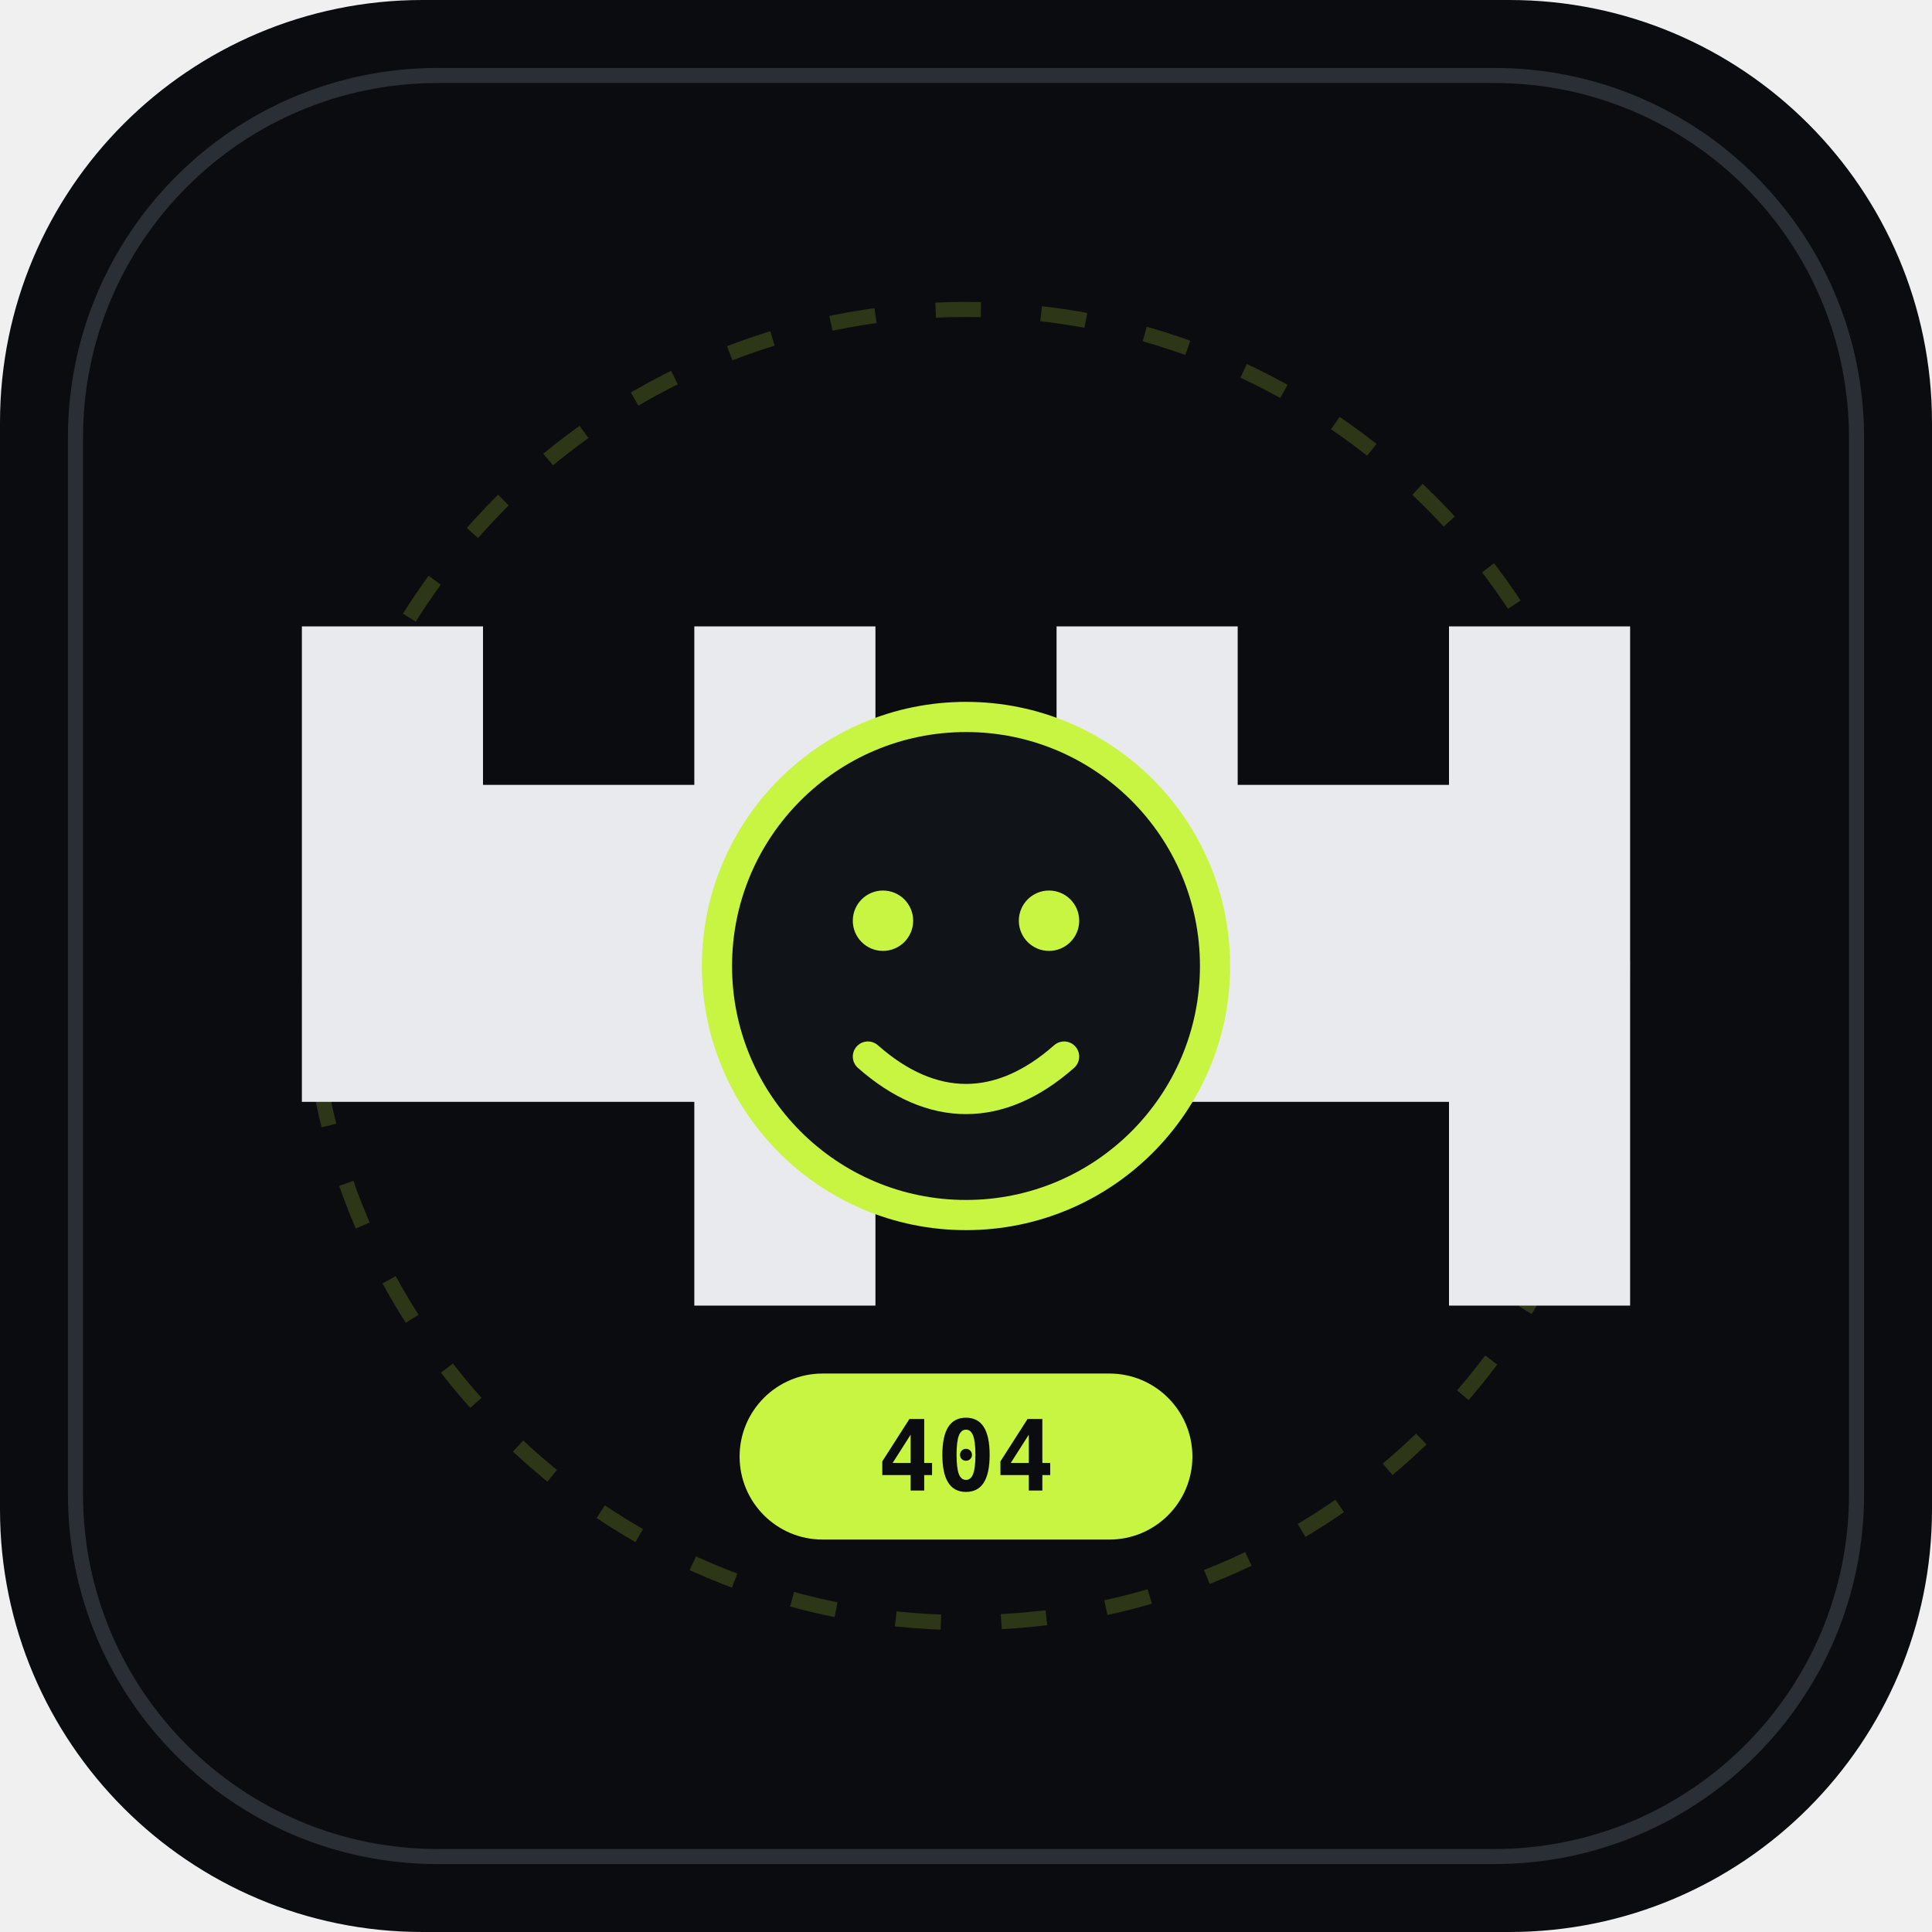
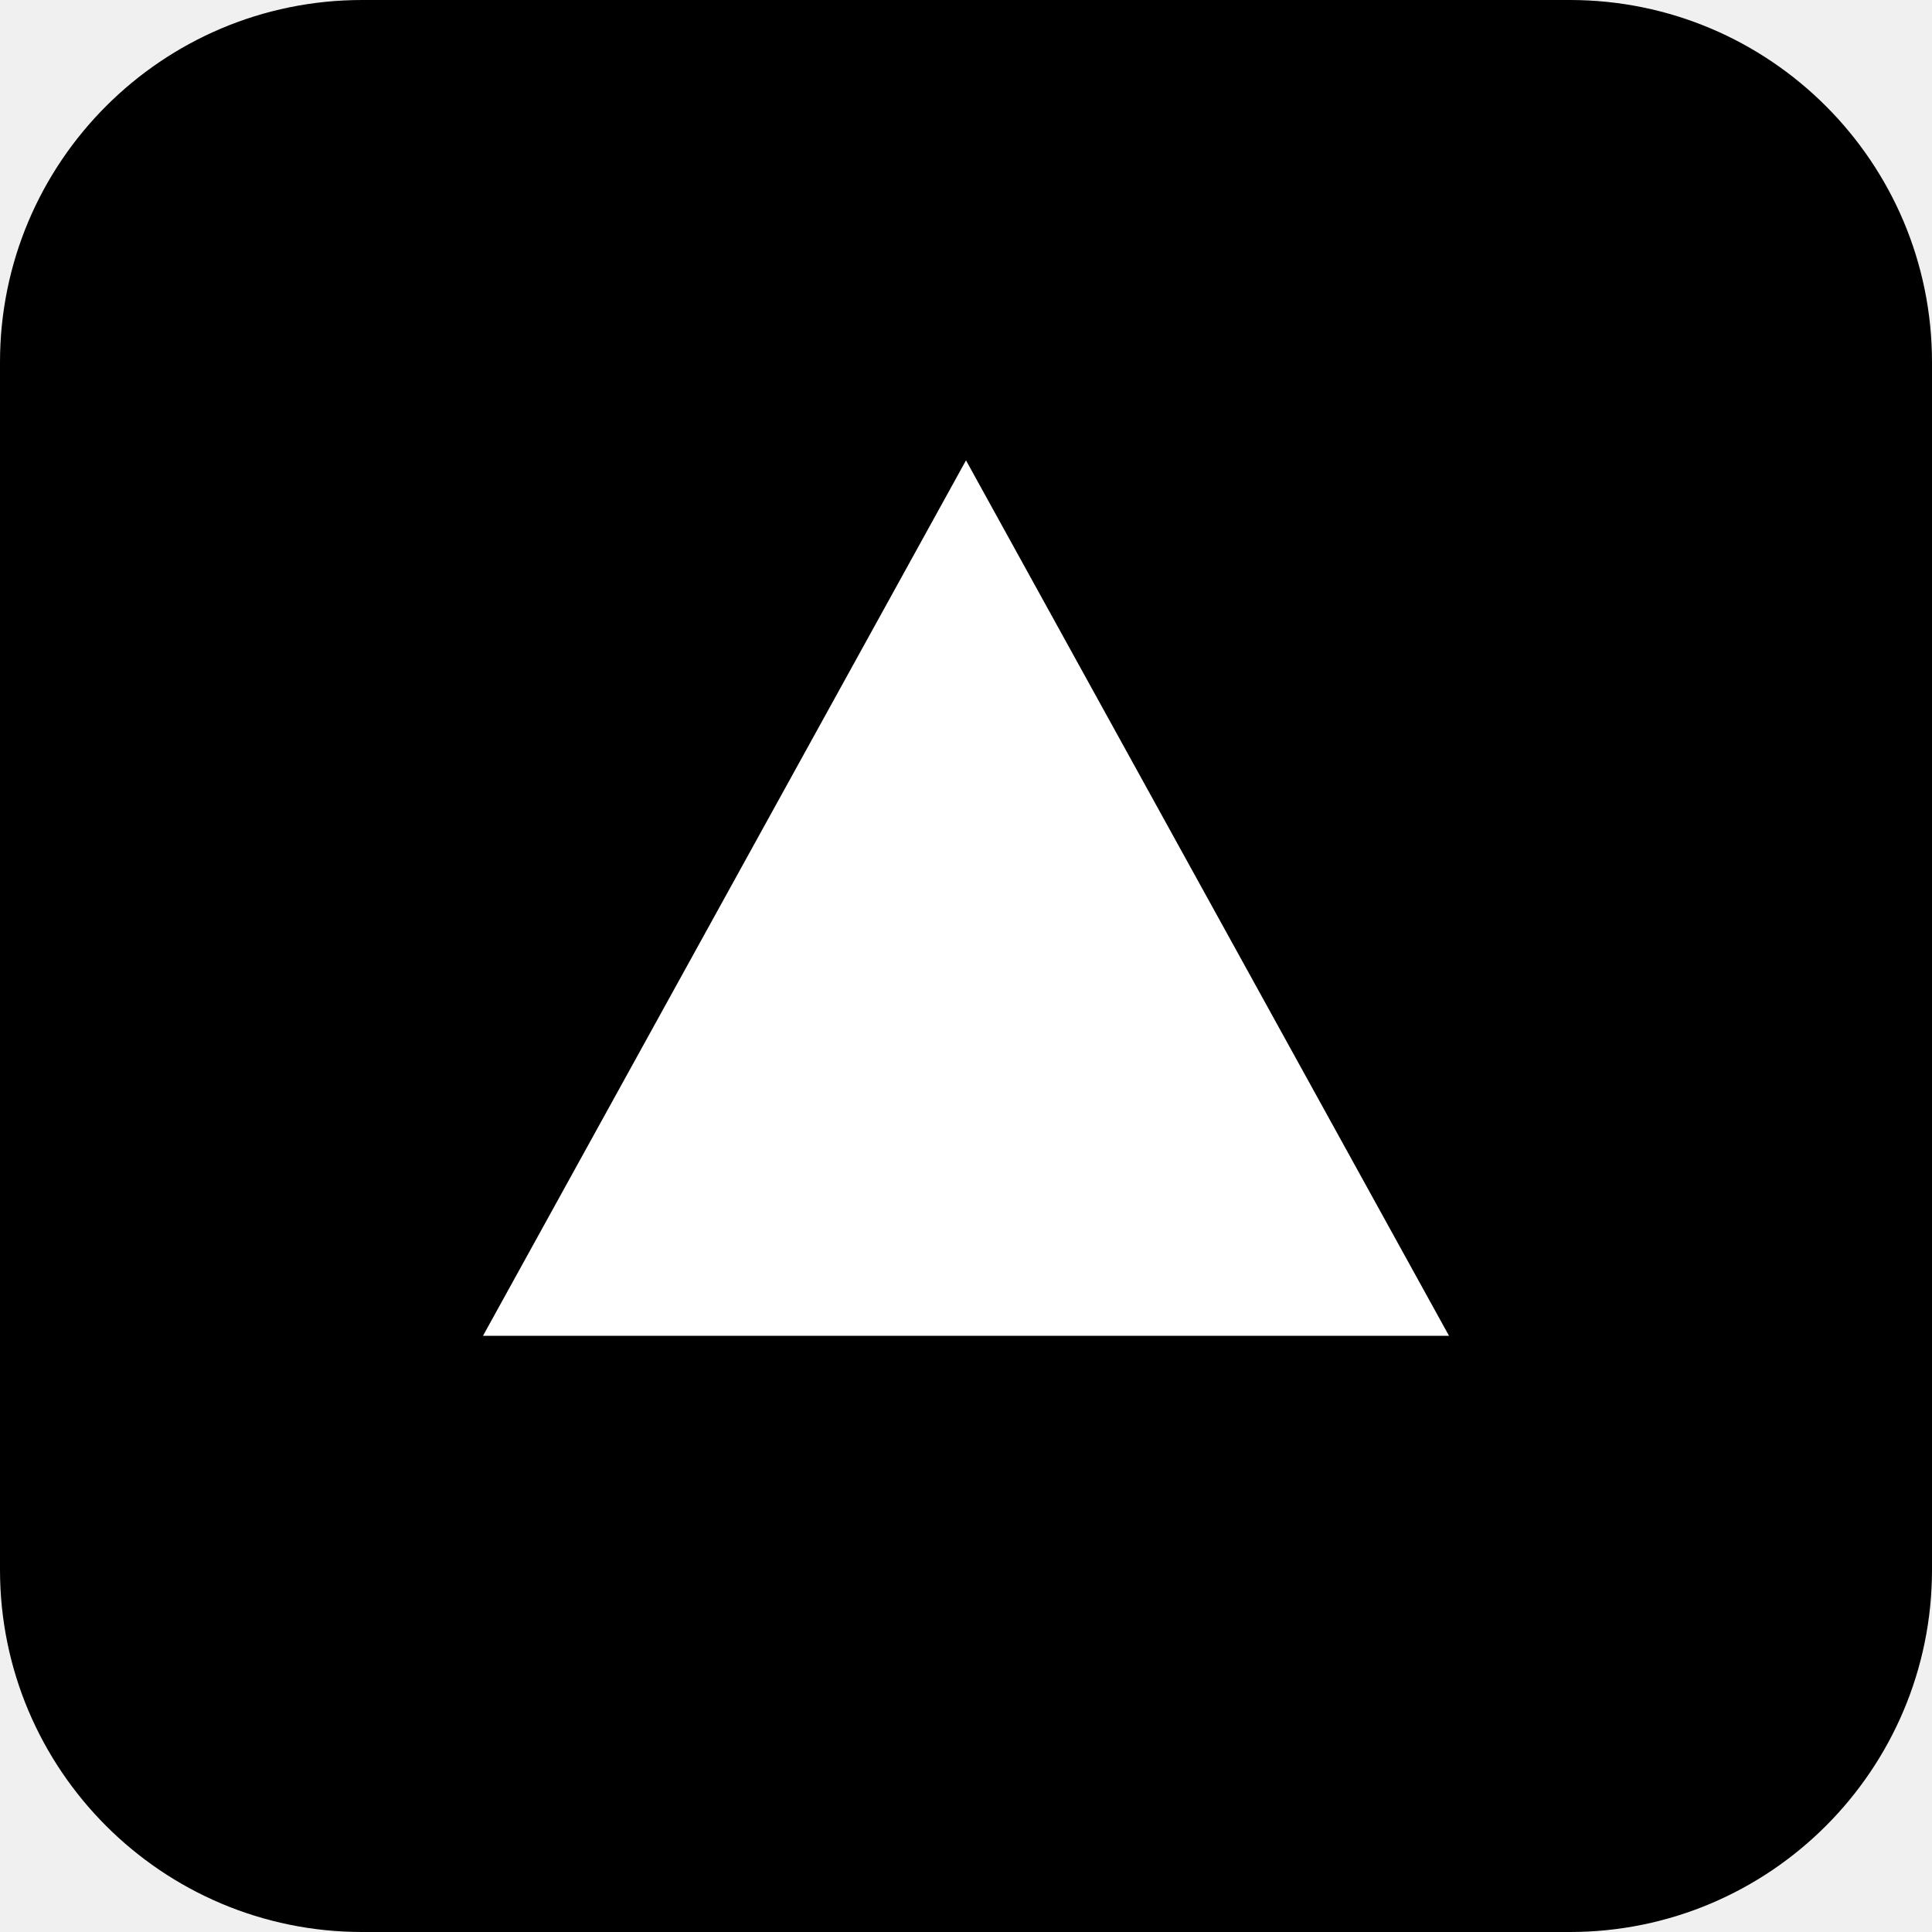
<svg xmlns="http://www.w3.org/2000/svg" viewBox="0 0 512 512" role="img" aria-labelledby="title desc">
-   <rect width="512" height="512" rx="112" fill="#0b0c0f" />
-   <rect x="20" y="20" width="472" height="472" rx="96" fill="none" stroke="#2a2e35" stroke-width="4" />
-   <circle cx="256" cy="256" r="174" fill="none" stroke="#c8f542" stroke-opacity="0.18" stroke-width="4" stroke-dasharray="12 16" />
-   <g fill="#e8eaed">
-     <path d="M80 166h48v82h56v-82h48v180h-48v-54H80V166zm48 42v40h56v-40h-56z" />
-     <path d="M280 166h48v82h56v-82h48v180h-48v-54H280V166zm48 42v40h56v-40h-56z" />
-   </g>
-   <circle cx="256" cy="256" r="66" fill="#101318" stroke="#c8f542" stroke-width="8" />
-   <circle cx="234" cy="244" r="8" fill="#c8f542" />
-   <circle cx="278" cy="244" r="8" fill="#c8f542" />
-   <path d="M230 280c17 15 35 15 52 0" fill="none" stroke="#c8f542" stroke-width="8" stroke-linecap="round" />
-   <rect x="196" y="364" width="120" height="44" rx="22" fill="#c8f542" />
-   <text x="256" y="395" text-anchor="middle" font-family="ui-monospace, SFMono-Regular, Menlo, monospace" font-size="26" font-weight="700" fill="#0b0c0f">404</text>
+   <rect width="512" height="512" rx="96" fill="#000" />
+   <path d="M256 122 128 354h256L256 122Z" fill="#fff" />
</svg>
